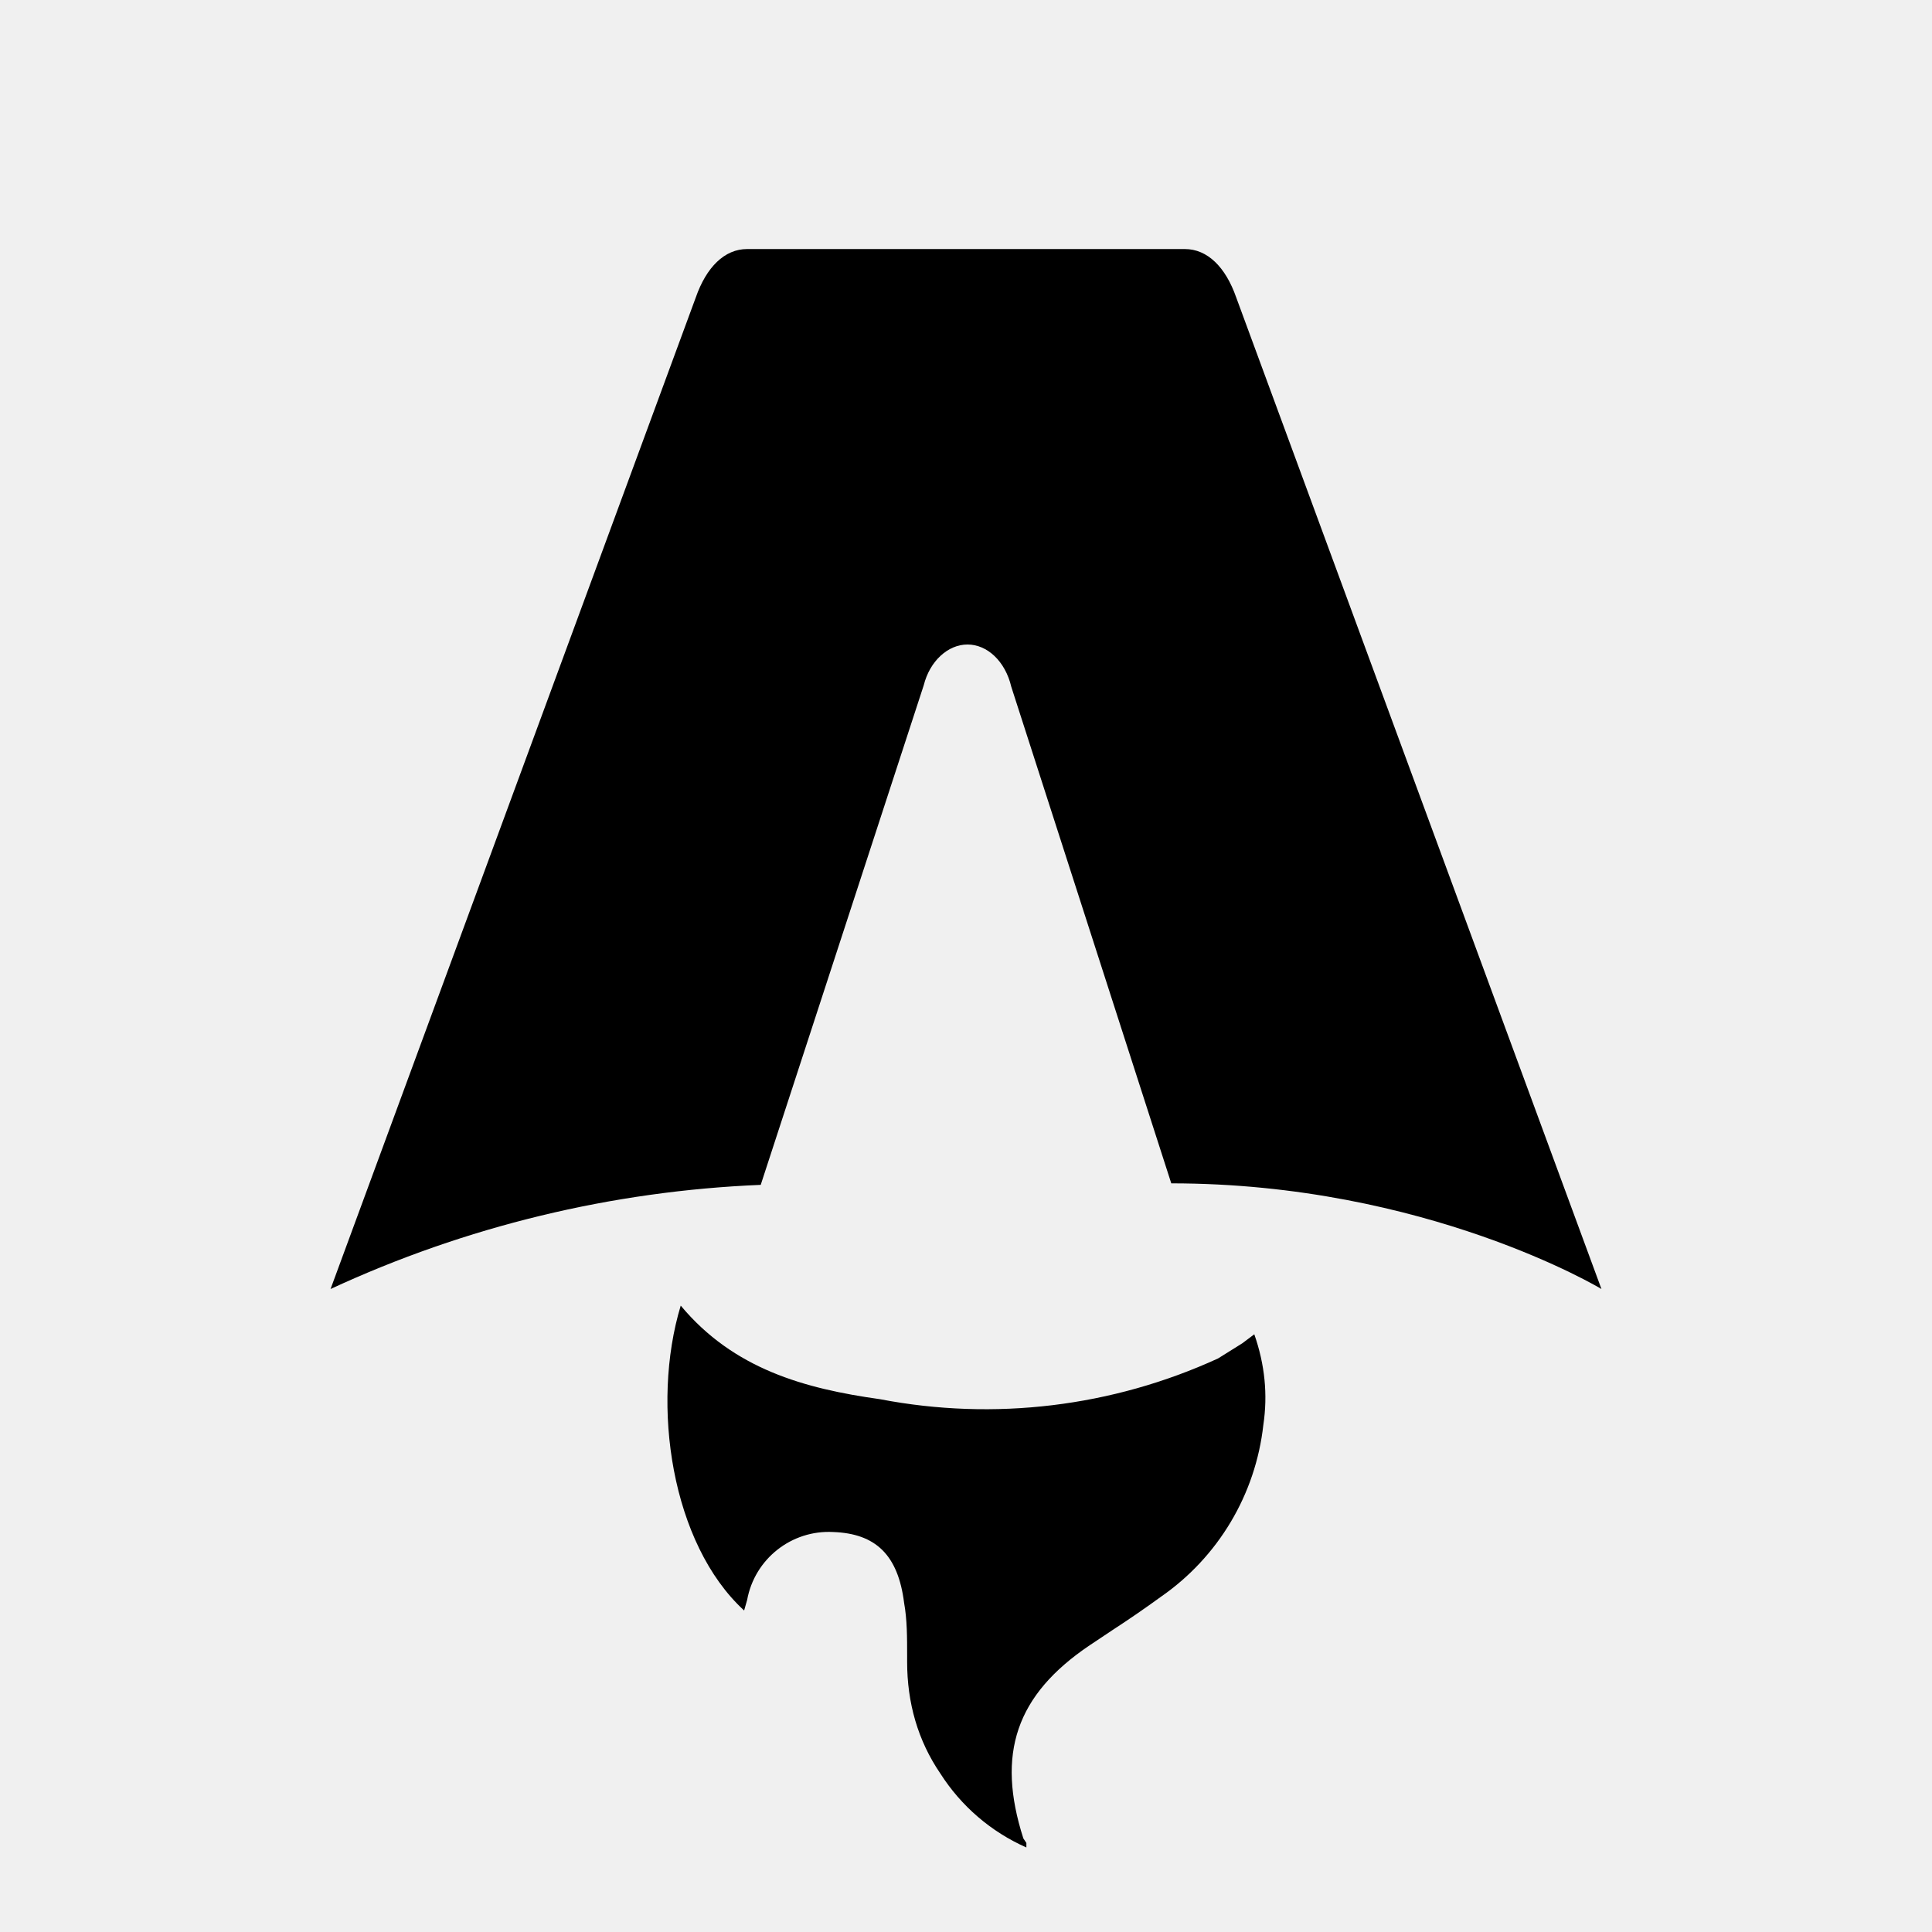
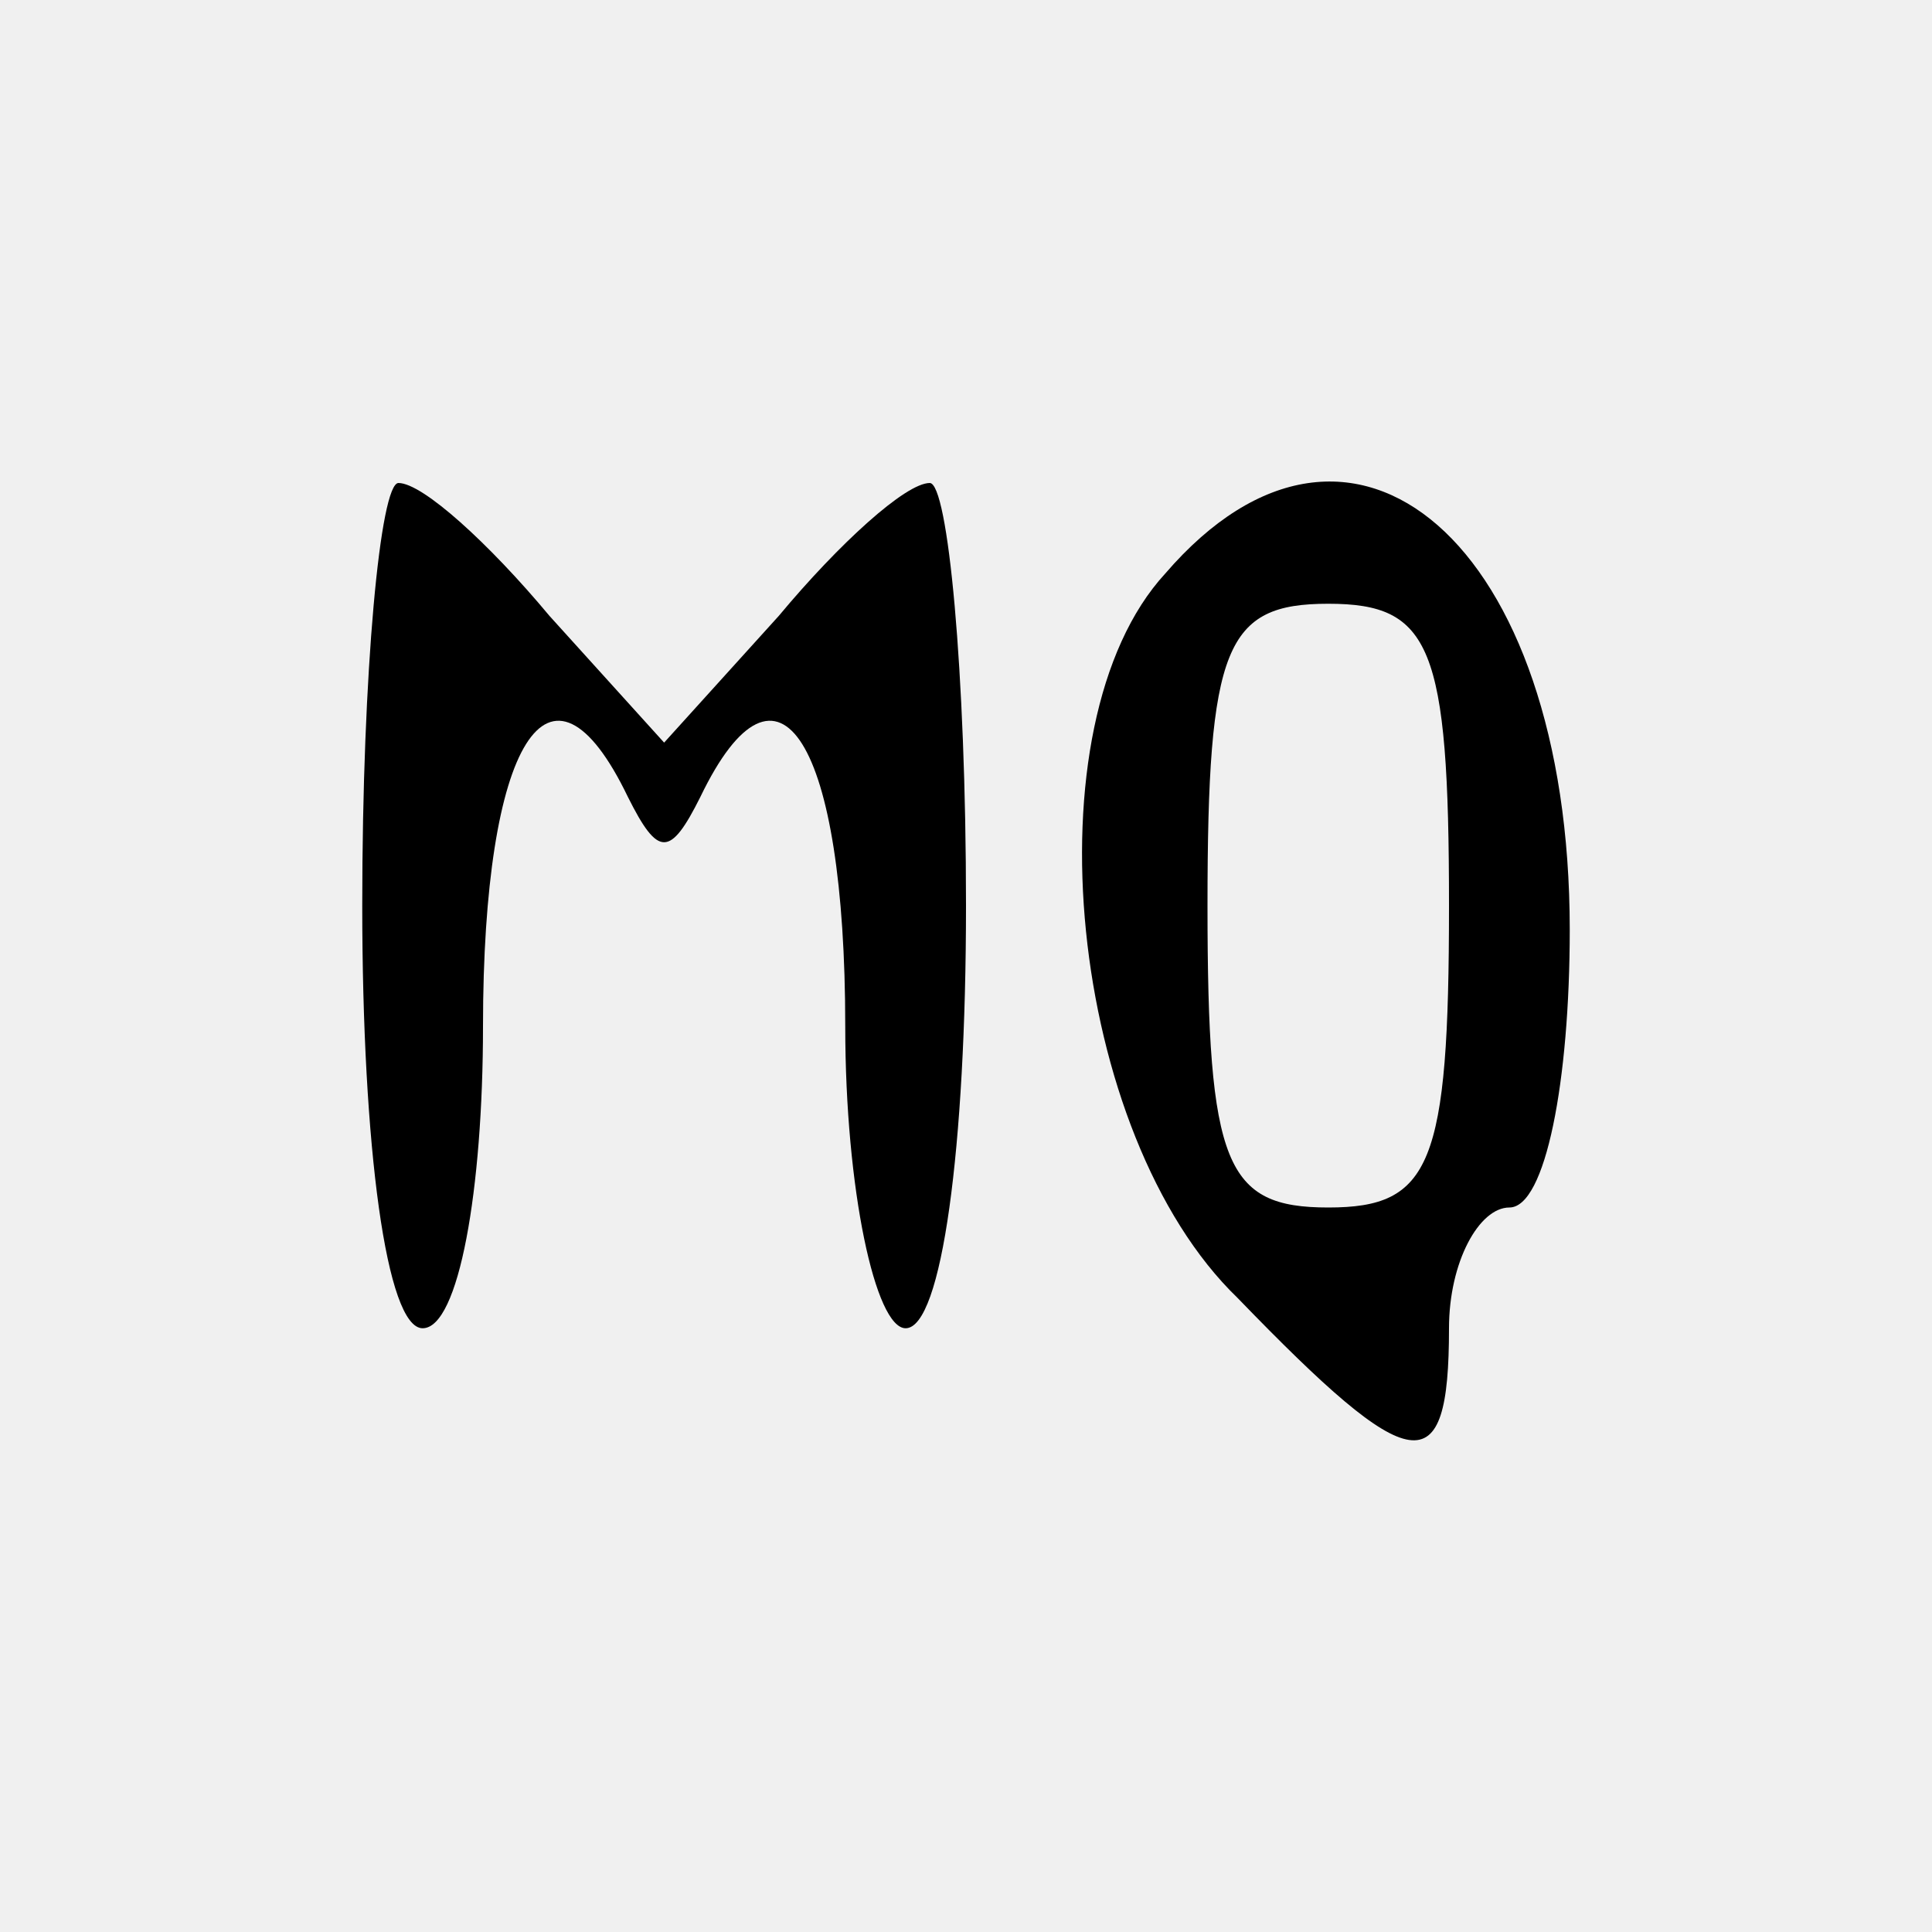
- <svg xmlns="http://www.w3.org/2000/svg" fill="none" viewBox="0 0 128 128">
-   <path d="M50.4 78.5a75.1 75.1 0 0 0-28.5 6.9l24.2-65.7c.7-2 1.9-3.2 3.4-3.2h29c1.5 0 2.7 1.2 3.4 3.2l24.2 65.7s-11.6-7-28.5-7L67 45.5c-.4-1.7-1.6-2.8-2.9-2.8-1.3 0-2.5 1.1-2.9 2.7L50.4 78.5Zm-1.1 28.2Zm-4.2-20.2c-2 6.6-.6 15.8 4.2 20.2a17.5 17.5 0 0 1 .2-.7 5.5 5.5 0 0 1 5.7-4.5c2.8.1 4.3 1.5 4.7 4.7.2 1.1.2 2.3.2 3.5v.4c0 2.7.7 5.2 2.2 7.4a13 13 0 0 0 5.7 4.9v-.3l-.2-.3c-1.8-5.6-.5-9.5 4.4-12.8l1.5-1a73 73 0 0 0 3.2-2.2 16 16 0 0 0 6.8-11.4c.3-2 .1-4-.6-6l-.8.6-1.6 1a37 37 0 0 1-22.4 2.7c-5-.7-9.7-2-13.2-6.2Z" />
-   <style>
-         path { fill: #000; }
-         @media (prefers-color-scheme: dark) {
-             path { fill: #FFF; }
-         }
-     </style>
+ <svg xmlns="http://www.w3.org/2000/svg" version="1.0" width="32pt" height="32pt" viewBox="0 0 32 32" preserveAspectRatio="xMidYMid meet">
+   <g transform="translate(0,32) scale(0.1,-0.1)" fill="#000000" stroke="none">
+     <path d="M60 170 c0 -40 4 -70 10 -70 6 0 10 23 10 50 0 47 11 65 24 38 5 -10 7 -10 12 0 13 27 24 9 24 -38 0 -27 5 -50 10 -50 6 0 10 30 10 70 0 39 -3 70 -6 70 -4 0 -15 -10 -25 -22 l-19 -21 -19 21 c-10 12 -21 22 -25 22 -3 0 -6 -31 -6 -70z" />
+     <path d="M193 225 c-23 -25 -16 -93 12 -120 29 -30 35 -31 35 -5 0 11 5 20 10 20 6 0 10 21 10 46 0 64 -36 95 -67 59z m47 -55 c0 -43 -3 -50 -20 -50 -17 0 -20 7 -20 50 0 43 3 50 20 50 17 0 20 -7 20 -50z" />
+   </g>
</svg>
